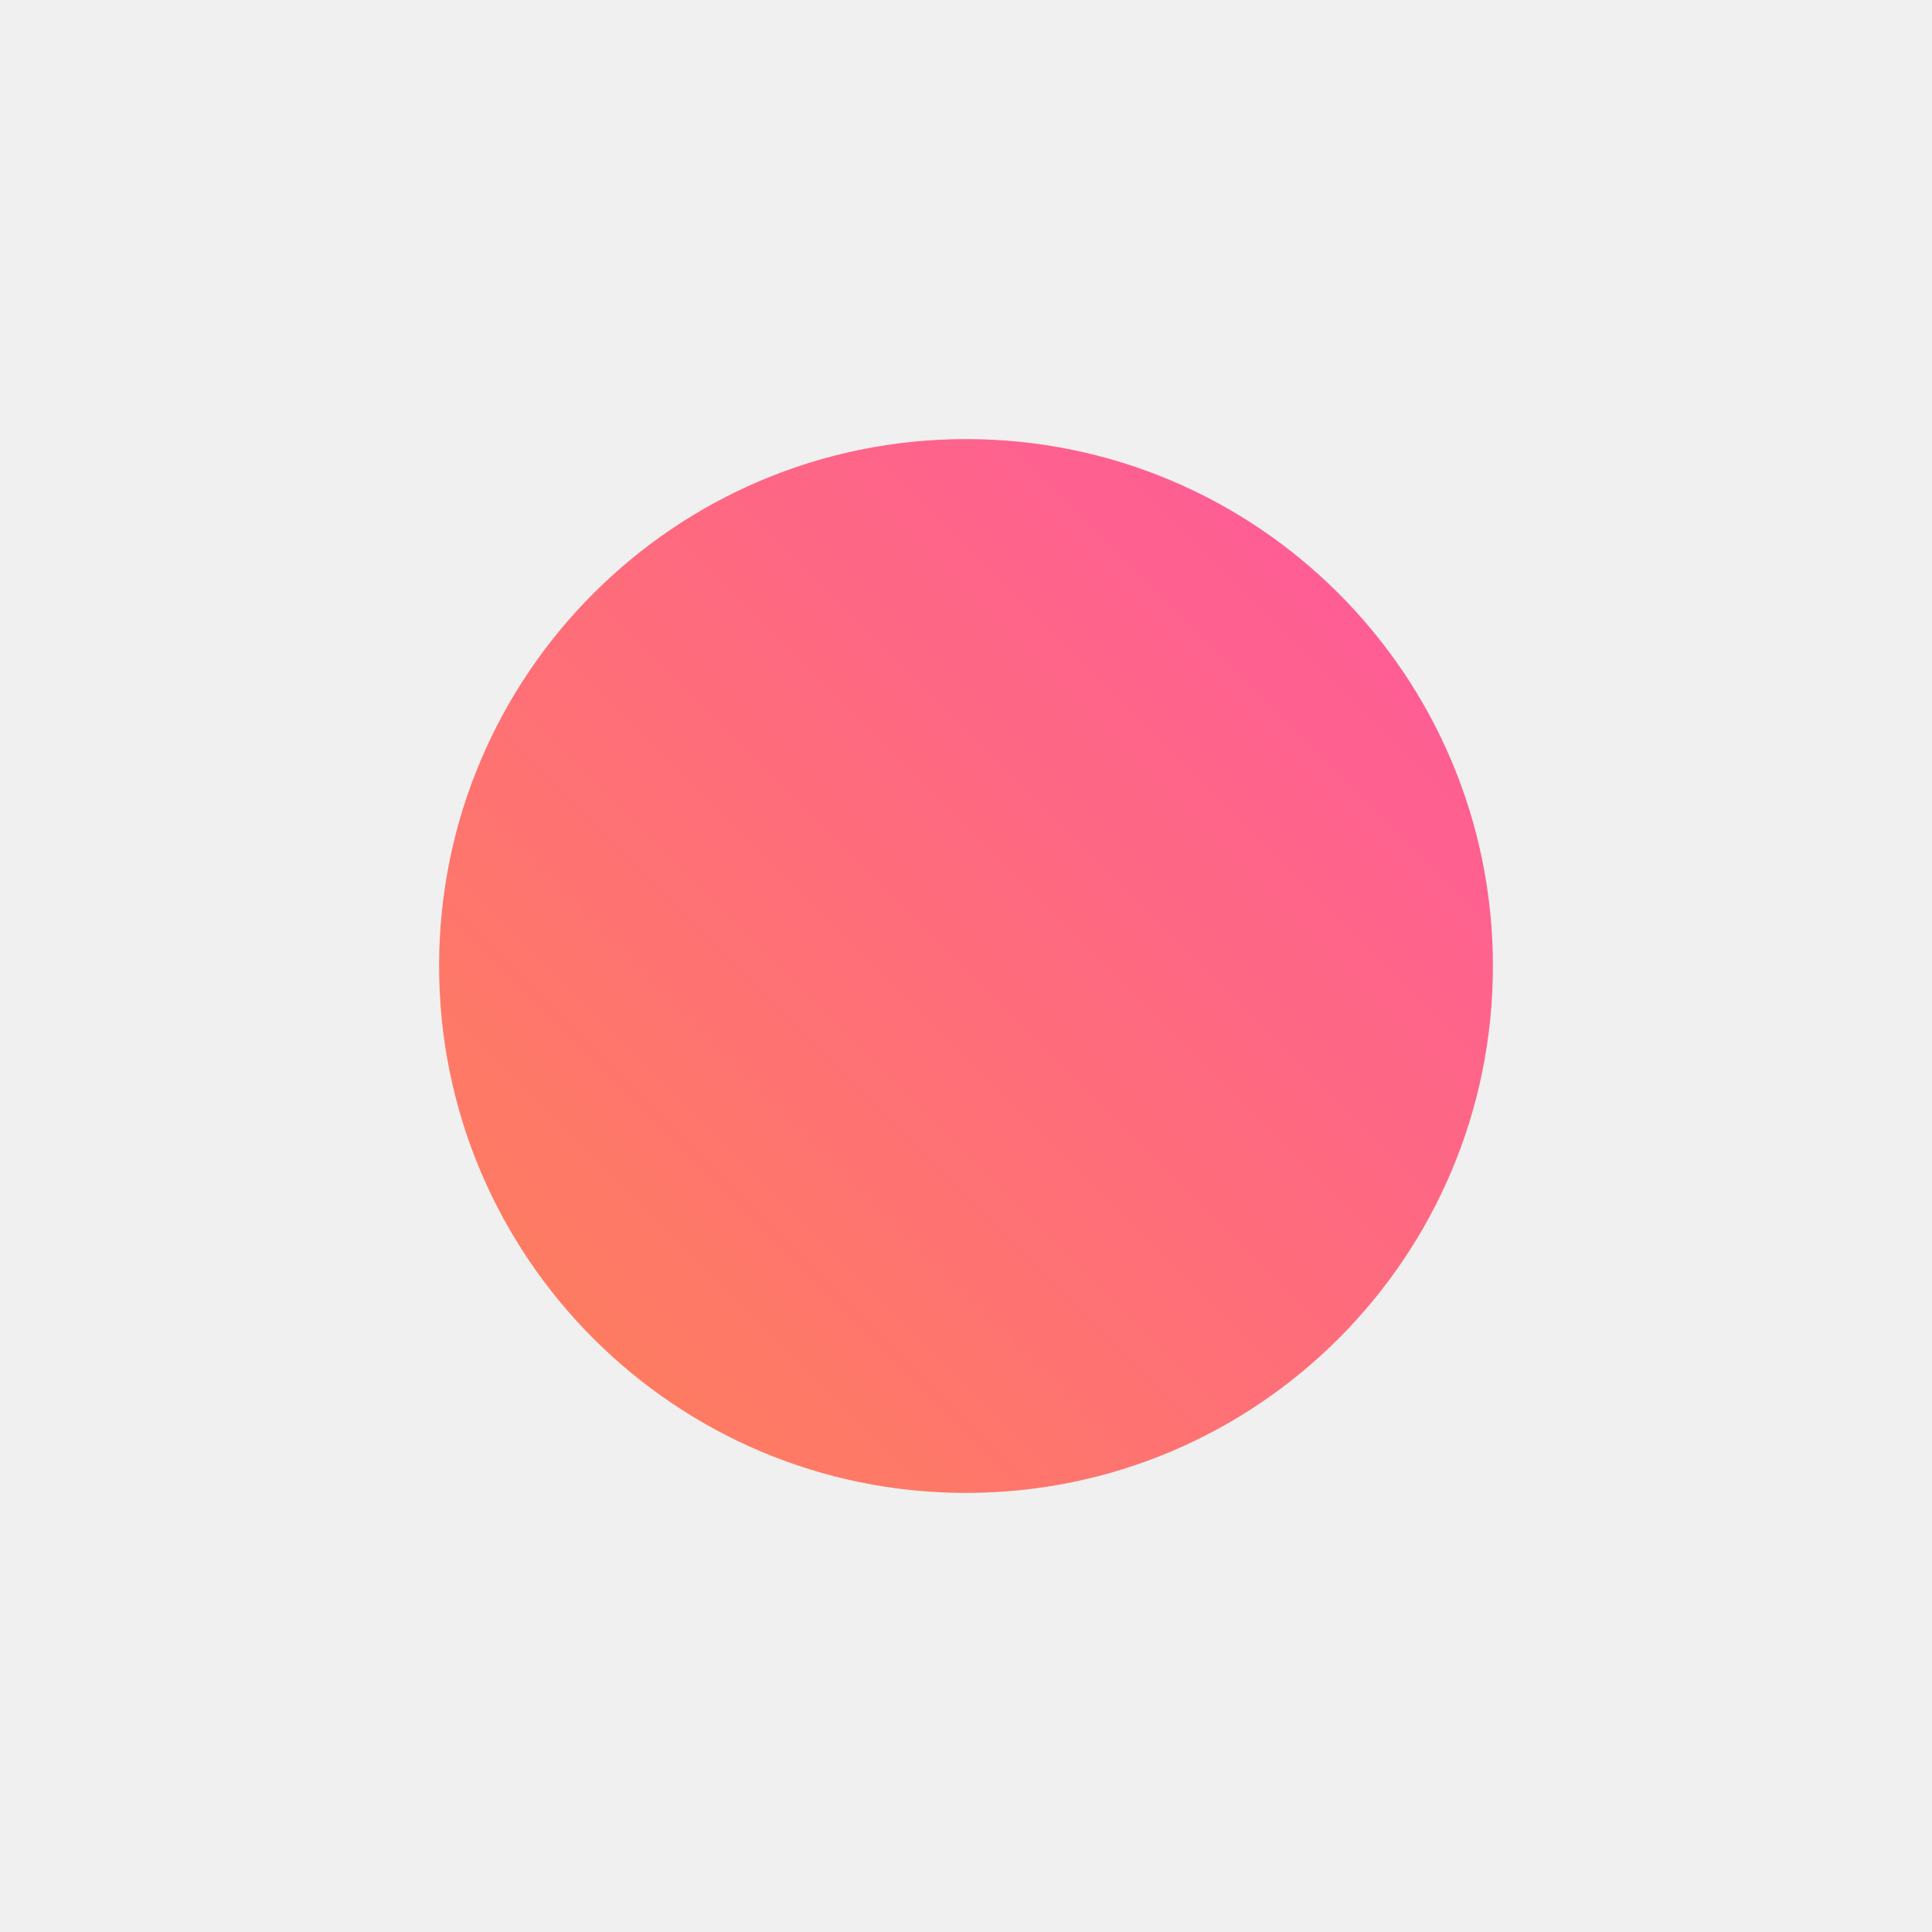
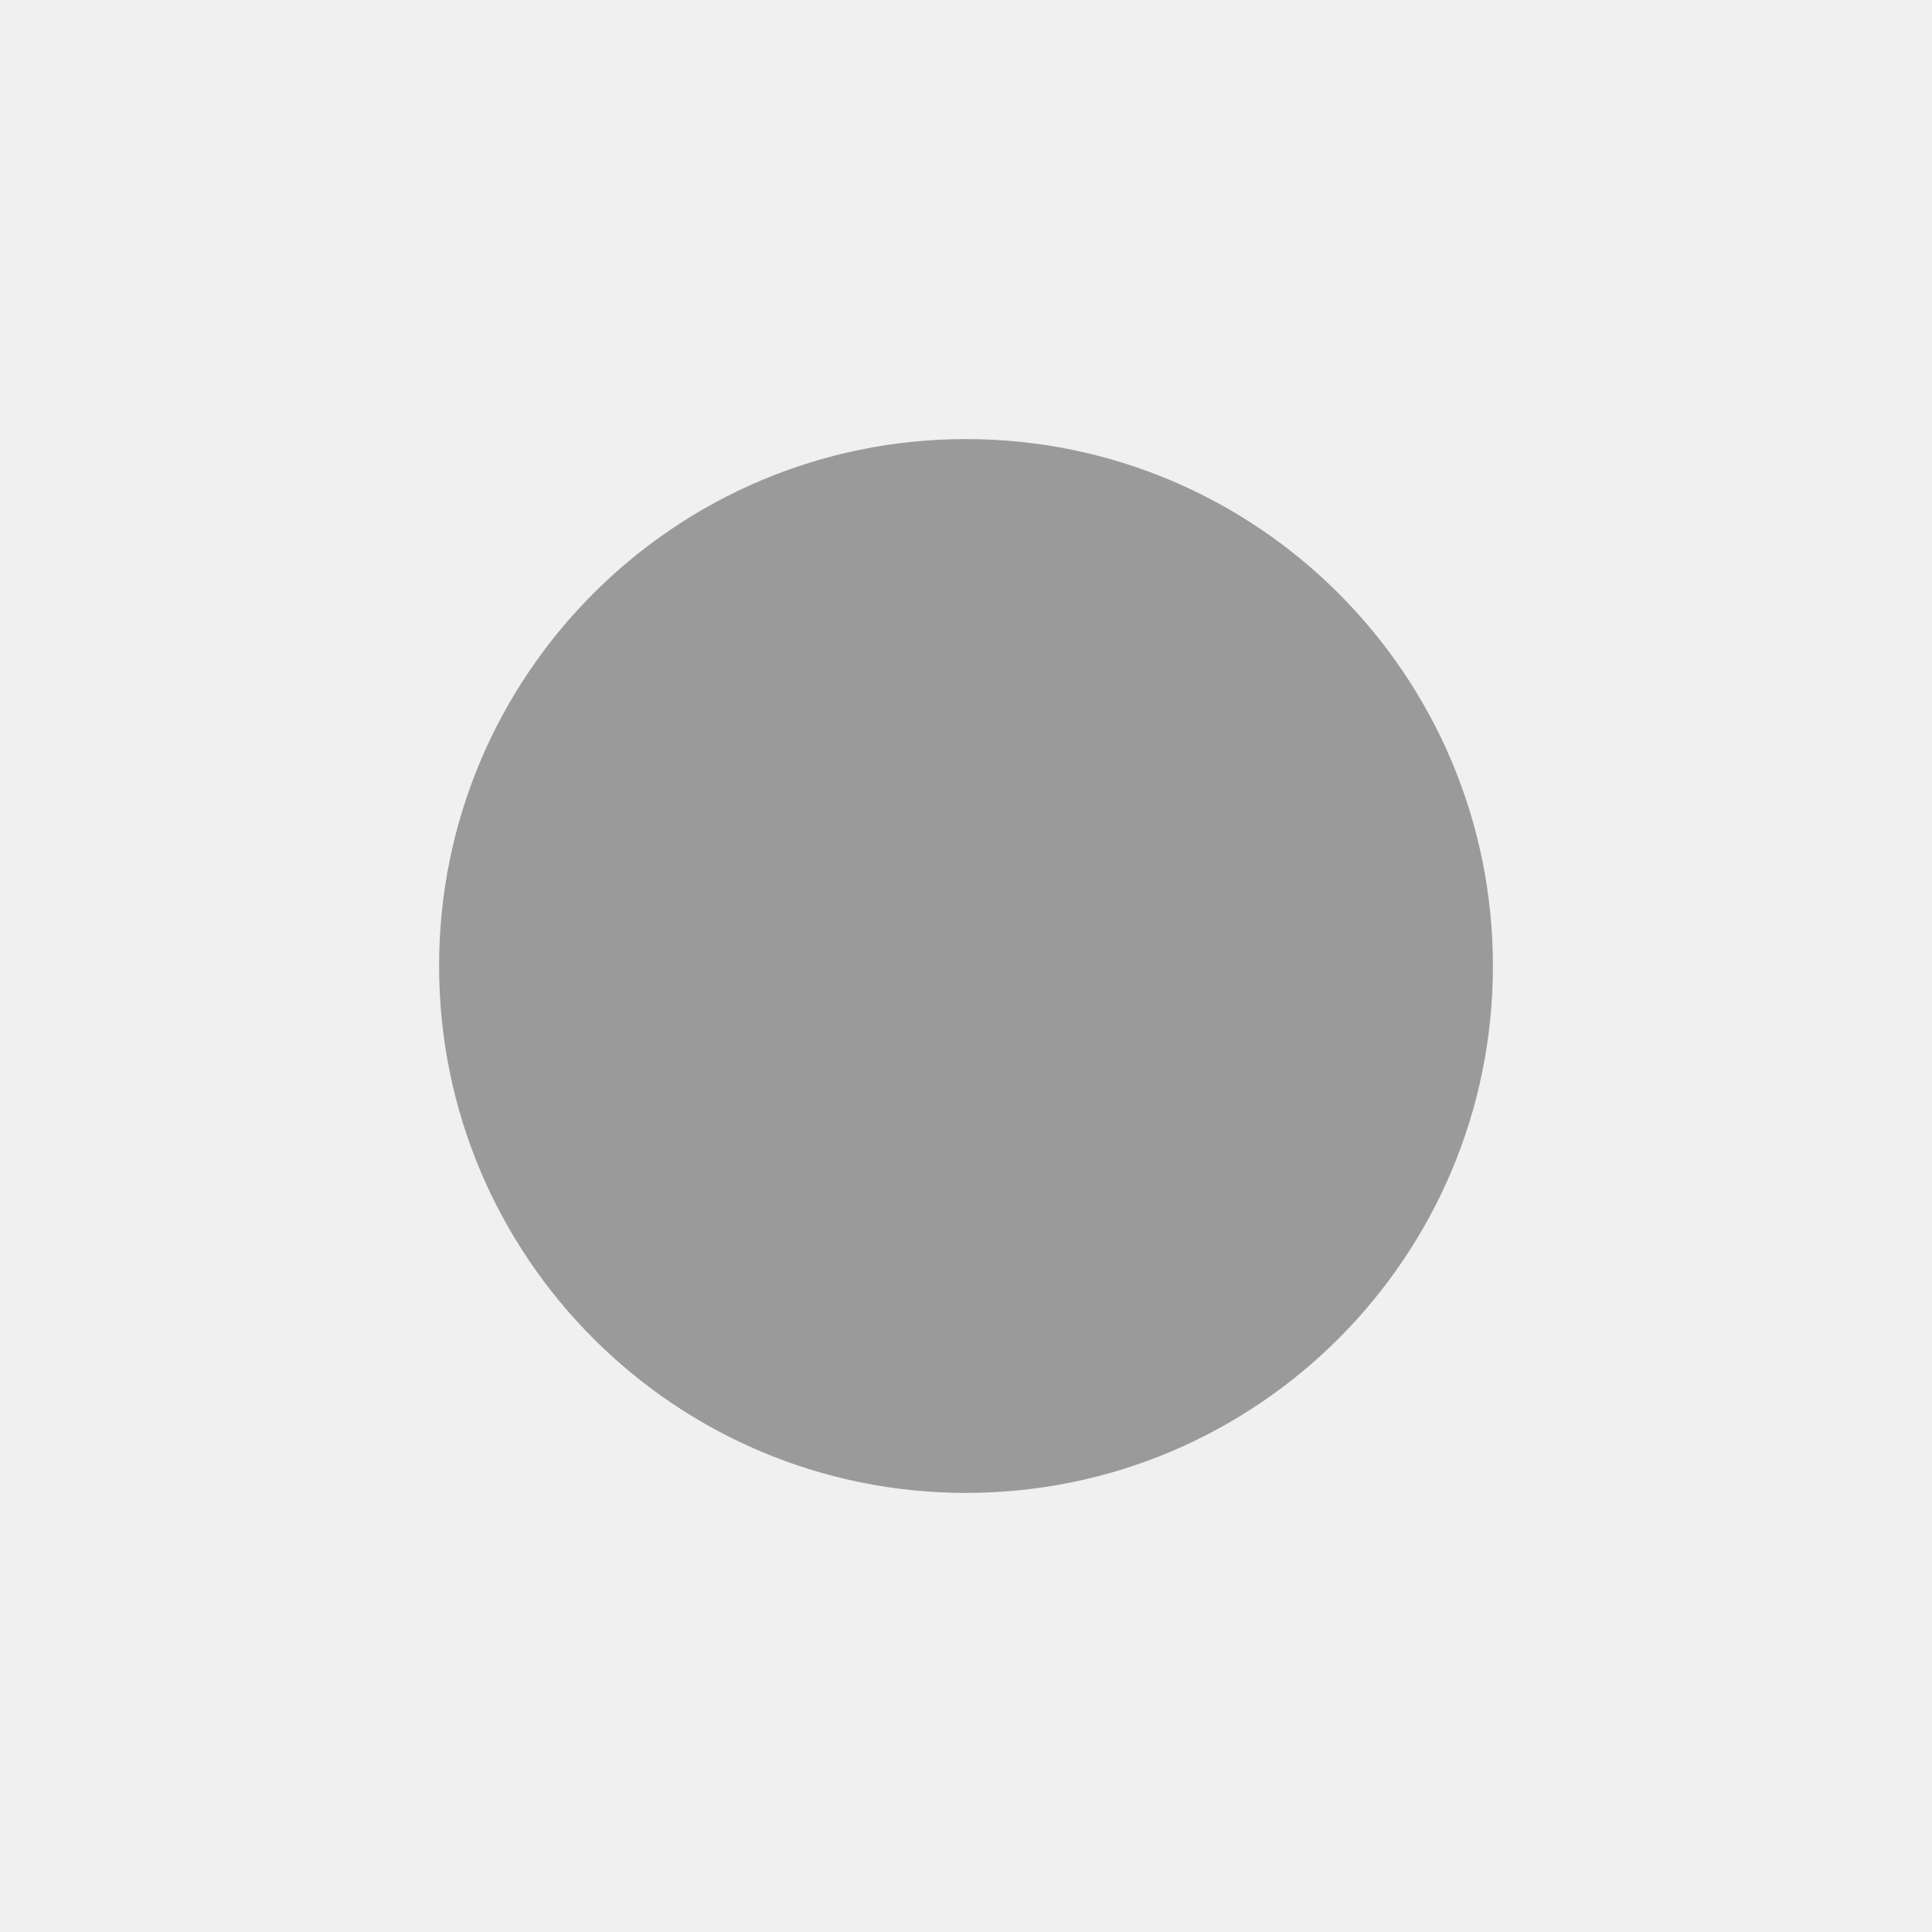
<svg xmlns="http://www.w3.org/2000/svg" xmlns:xlink="http://www.w3.org/1999/xlink" id="svg4306" width="22" height="22" version="1.1" style="enable-background:new">
  <defs id="defs29">
-     <linearGradient id="linearGradient1777">
-       <stop style="stop-color:#ff7d50;stop-opacity:1" offset="0" id="stop1773" />
-       <stop style="stop-color:#ff509b;stop-opacity:1" offset="1" id="stop1775" />
-     </linearGradient>
-     <linearGradient id="linearGradient1769">
-       <stop style="stop-color:#ff7d50;stop-opacity:1" offset="0" id="stop1765" />
-       <stop style="stop-color:#ff509b;stop-opacity:1" offset="1" id="stop1767" />
-     </linearGradient>
-     <linearGradient id="linearGradient1761">
-       <stop style="stop-color:#ff7d50;stop-opacity:1" offset="0" id="stop1757" />
-       <stop style="stop-color:#ff509b;stop-opacity:1" offset="1" id="stop1759" />
-     </linearGradient>
    <filter color-interpolation-filters="sRGB" height="1.048" width="1.048" y="-.024" x="-.024" id="filter11290">
      <feGaussianBlur id="feGaussianBlur880" stdDeviation="0.159" />
    </filter>
    <linearGradient gradientUnits="userSpaceOnUse" gradientTransform="translate(-0.0080452,-5.0139e-5)" y2=".934" y1="14.069" x2="16.101" x1="2.967" id="linearGradient1005">
      <stop id="stop883" offset="0" stop-color="#ff7d50" />
      <stop id="stop885" offset=".516" stop-color="#fa4b5a" />
      <stop id="stop887" offset="1" stop-color="#ff509b" />
    </linearGradient>
    <clipPath id="aw">
      <path id="path890" d="m481 318h22v22h-22z" />
    </clipPath>
    <clipPath id="av">
      <path id="path893" d="m507 318h22v22h-22z" />
    </clipPath>
    <clipPath id="au">
      <path id="path896" d="m530 318h22v22h-22z" />
    </clipPath>
    <clipPath id="at">
      <path id="path899" d="m672 1064c0-1.105 4.925-2 11-2s11 0.895 11 2-4.925 2-11 2-11-0.895-11-2" />
    </clipPath>
    <clipPath id="as">
      <path id="path902" d="m660 1057h51v65.001h-51z" />
    </clipPath>
    <clipPath id="ar">
      <path id="path905" d="m659 517h53v18h-53z" />
    </clipPath>
    <clipPath id="aq">
      <path id="path908" d="m659 500h53v18h-53z" />
    </clipPath>
    <clipPath id="ap">
      <path id="path911" d="m648 112h73v60h-73z" />
    </clipPath>
    <clipPath id="ao">
      <path id="path914" d="m826 1056h59v60h-59z" />
    </clipPath>
    <clipPath id="an">
      <path id="path917" d="m805 276h100v100h-100z" />
    </clipPath>
    <clipPath id="am">
      <path id="path920" d="m145 1063.8h74.152v45.21h-74.152z" />
    </clipPath>
    <clipPath id="al">
      <path id="path923" d="m151 667h57v57h-57z" />
    </clipPath>
    <clipPath id="ak">
      <path id="path926" d="m154 697h51v51h-51z" />
    </clipPath>
    <clipPath id="aj">
      <path id="path929" d="m500.04 864.45h36.012v67.52h-36.012z" />
    </clipPath>
    <clipPath id="ai">
      <path id="path932" d="m836 870.54h47v55.539h-47z" />
    </clipPath>
    <clipPath id="ah">
      <path id="path935" d="m318.03 702.35h62.848v37.991h-62.848z" />
    </clipPath>
    <clipPath id="ag">
      <path id="path938" d="m485.03 133.35h62.847v37.991h-62.847z" />
    </clipPath>
    <clipPath id="af">
      <path id="path941" d="m493.37 677.93h45.643v68.067h-45.643z" />
    </clipPath>
    <clipPath id="ae">
      <path id="path944" d="m144.34 1018.2h71.467v78h-71.467z" />
    </clipPath>
    <clipPath id="ad">
      <path id="path947" d="m293.21 1068.6 66.323-38.292 36.047 62.435-66.323 38.292z" />
    </clipPath>
    <clipPath id="ac">
      <path id="path950" d="m488.86 1054.5h10v10.706h-10z" />
    </clipPath>
    <clipPath id="ab">
      <path id="path953" d="m508 1066.8h10.001v10.705h-10.001z" />
    </clipPath>
    <clipPath id="aa">
      <path id="path956" d="m525 1045.8h10v10.706h-10z" />
    </clipPath>
    <clipPath id="z">
      <path id="path959" d="m836 1043.7h25.5v31.5h-25.5z" />
    </clipPath>
    <clipPath id="y">
      <path id="path962" d="m838 1062.2h24v24h-24z" />
    </clipPath>
    <clipPath id="x">
      <path id="path965" d="m134 489.24h7v6h-7z" />
    </clipPath>
    <clipPath id="w">
      <path id="path968" d="m216 489.24h7v6h-7z" />
    </clipPath>
    <clipPath id="v">
      <path id="path971" d="m838 477.24h22v22h-22z" />
    </clipPath>
    <clipPath id="u">
      <path id="path974" d="m704 1061.2h25v25h-25z" />
    </clipPath>
    <clipPath id="t">
      <path id="path977" d="m663.04 1078.6-1.808-3.514-21.07-47.453c13.336-18.439 48.336-26.938 73.836-3.439 0.842 0 6.476 6.246 6 7l-18.386 25.895c-0.483 0.765-1.453 0.946-2.177 0.431l-15.505-11.011c-0.359-0.255-0.847-0.153-1.07 0.238l-18.272 31.869c-0.218 0.384-0.502 0.578-0.782 0.578-0.282 0-0.561-0.197-0.766-0.594" />
    </clipPath>
    <clipPath id="s">
      <path id="path980" d="m127 820.24h100v100h-100z" />
    </clipPath>
    <clipPath id="r">
      <path id="path983" d="m809 680.24c0-22.092 17.908-40 40-40s40 17.908 40 40c0 22.091-17.908 40-40 40s-40-17.909-40-40" />
    </clipPath>
    <clipPath id="q">
      <path id="path986" d="m658 469.24h44v45h-44z" />
    </clipPath>
    <clipPath id="p">
      <path id="path989" d="m651 271.24h58v58h-58z" />
    </clipPath>
    <clipPath id="o">
      <path id="path992" d="m662 307.24h38v8h-38z" />
    </clipPath>
    <clipPath id="n">
      <path id="path995" d="m858.98 137.24c0.013-0.101 0.021-0.203 0.021-0.307v-6.693h15.75c1.237 0 2.25-1.013 2.25-2.25v-11.25l-27-4.5-27 4.5v-2.25l27-4.5 27 4.5v-27c0-1.237-1.013-2.25-2.25-2.25h-49.5c-1.237 0-2.25 1.013-2.25 2.25v-4.25h54v54zm-35.979 0v-9.25c0 1.237 1.013 2.25 2.25 2.25h15.75v6.693c0 0.104 7e-3 0.207 0.02 0.307zm22.5-7h9v4.5h-9zm1.125-9c-0.62 0-1.125-0.506-1.125-1.125v-2.25c0-0.619 0.505-1.125 1.125-1.125h6.75c0.619 0 1.125 0.506 1.125 1.125v2.25c0 0.619-0.506 1.125-1.125 1.125z" />
    </clipPath>
    <clipPath id="m">
      <path id="path998" d="m531.27 136.24c6.325-2.29 10.727-8.277 10.727-15.484 0-11.316-10.2-20.563-25.65-34.575l-4.35-3.941-4.35 3.941c-15.45 14.012-25.65 23.259-25.65 34.575v-39.516h60v55zm-26.983 0c2.995-1.052 5.686-2.883 7.71-5.25 2.024 2.367 4.715 4.198 7.71 5.25zm-22.29 0v-15.484c0 7.207 4.402 13.194 10.727 15.484z" />
    </clipPath>
    <clipPath id="l">
      <path id="path1001" d="m648 79.241h64v64h-64z" />
    </clipPath>
    <clipPath id="k">
      <path id="path1004" d="m500 691.74c0-3.037 2.463-5.5 5.5-5.5s5.5 2.463 5.5 5.5-2.463 5.5-5.5 5.5-5.5-2.463-5.5-5.5" />
    </clipPath>
    <clipPath id="j">
      <path id="path1007" d="m500 669.74c0-3.037 2.463-5.5 5.5-5.5s5.5 2.463 5.5 5.5c0 3.038-2.463 5.5-5.5 5.5s-5.5-2.462-5.5-5.5" />
    </clipPath>
    <clipPath id="i">
      <path id="path1010" d="m494 680.74c0-3.037 2.462-5.5 5.5-5.5s5.5 2.463 5.5 5.5c0 3.038-2.462 5.5-5.5 5.5s-5.5-2.462-5.5-5.5" />
    </clipPath>
    <clipPath id="h">
      <path id="path1013" d="m513 691.74c0-3.037 2.463-5.5 5.5-5.5s5.5 2.463 5.5 5.5-2.463 5.5-5.5 5.5-5.5-2.463-5.5-5.5" />
    </clipPath>
    <clipPath id="g">
      <path id="path1016" d="m513 669.74c0-3.037 2.463-5.5 5.5-5.5s5.5 2.463 5.5 5.5c0 3.038-2.463 5.5-5.5 5.5s-5.5-2.462-5.5-5.5" />
    </clipPath>
    <clipPath id="f-0">
      <path id="path1019" d="m507 680.74c0-3.037 2.463-5.5 5.5-5.5s5.5 2.463 5.5 5.5c0 3.038-2.463 5.5-5.5 5.5s-5.5-2.462-5.5-5.5" />
    </clipPath>
    <clipPath id="e-7">
      <path id="path1022" d="m520 680.74c0-3.037 2.463-5.5 5.5-5.5s5.5 2.463 5.5 5.5c0 3.038-2.463 5.5-5.5 5.5s-5.5-2.462-5.5-5.5" />
    </clipPath>
    <clipPath id="d-8">
      <path id="path1025" d="m321 322.24c-4.97 0-9-4.029-9-9 0-4.97 4.03-9 9-9h45c4.971 0 9 4.03 9 9 0 4.971-4.029 9-9 9z" />
    </clipPath>
    <clipPath id="c">
      <path id="path1028" d="m322 297.24c-4.971 0-9-4.029-9-9 0-4.97 4.029-9 9-9h45c4.971 0 9 4.03 9 9 0 4.971-4.029 9-9 9z" />
    </clipPath>
    <clipPath id="b-6">
      <path id="path1031" d="m155 83.24h44v53h-44z" />
    </clipPath>
    <filter color-interpolation-filters="sRGB" height="1.19" width="1.32" y="-.095" x="-.16" id="filter2174">
      <feGaussianBlur id="feGaussianBlur1034" stdDeviation="0.256" />
    </filter>
-     <linearGradient xlink:href="#linearGradient1761" id="linearGradient1763" x1="1296" y1="261" x2="1308" y2="249" gradientUnits="userSpaceOnUse" />
-     <linearGradient xlink:href="#linearGradient1769" id="linearGradient1771" x1="1295.761" y1="261.101" x2="1308.108" y2="249.151" gradientUnits="userSpaceOnUse" />
-     <linearGradient xlink:href="#linearGradient1777" id="linearGradient1779" x1="1295.745" y1="260.827" x2="1308.108" y2="249.191" gradientUnits="userSpaceOnUse" />
  </defs>
  <g id="active-center">
    <rect id="rect4175" width="22" height="22" x="0" y="0" style="opacity:0.001;fill:#000000;fill-opacity:1;fill-rule:nonzero;stroke:none;stroke-width:2;stroke-linecap:round;stroke-linejoin:round;stroke-miterlimit:4;stroke-dasharray:none;stroke-opacity:1" />
    <g transform="translate(-83.62499,158.6378)" id="titlebutton-close" style="display:inline">
      <g id="g6202" style="display:inline;opacity:1" transform="translate(-1207.375,-402.6378)">
-         <ellipse cy="255" cx="1302" style="display:inline;opacity:0.95;fill:url(#linearGradient1763);fill-opacity:1;stroke:none;stroke-width:0;stroke-linecap:butt;stroke-linejoin:miter;stroke-miterlimit:4;stroke-dasharray:none;stroke-dashoffset:0;stroke-opacity:1" id="ellipse6176" rx="6" ry="6" />
+         <ellipse cy="255" cx="1302" style="display:inline;opacity:0.95;fill:#969696;fill-opacity:1;stroke:none;stroke-width:0;stroke-linecap:butt;stroke-linejoin:miter;stroke-miterlimit:4;stroke-dasharray:none;stroke-dashoffset:0;stroke-opacity:1" id="ellipse6176" rx="6" ry="6" />
        <path style="display:inline;opacity:0;fill:#6e6e6e;fill-opacity:1;stroke:none;stroke-width:0;stroke-linecap:butt;stroke-linejoin:miter;stroke-miterlimit:4;stroke-dasharray:none;stroke-dashoffset:0;stroke-opacity:1" d="m 1302,248 a 7,7 0 0 0 -7,7 7,7 0 0 0 7,7 7,7 0 0 0 7,-7 7,7 0 0 0 -7,-7 z m 0,1 a 6,6 0 0 1 6,6 6,6 0 0 1 -6,6 6,6 0 0 1 -6,-6 6,6 0 0 1 6,-6 z" id="path6178" />
        <g id="g6200" transform="translate(1294,247)" style="fill:#c0e3ff;fill-opacity:1">
          <g transform="translate(-81.0002,-967)" style="display:inline;fill:#c0e3ff;fill-opacity:1" id="g6180" />
          <g transform="translate(-81.0002,-967)" id="g6182" style="fill:#c0e3ff;fill-opacity:1" />
          <g transform="translate(-81.0002,-967)" id="g6184" style="fill:#c0e3ff;fill-opacity:1" />
          <g transform="translate(-81.0002,-967)" id="g6186" style="fill:#c0e3ff;fill-opacity:1" />
          <g transform="translate(-81.0002,-967)" id="g6188" style="fill:#c0e3ff;fill-opacity:1" />
          <g transform="translate(-81.0002,-967)" style="display:inline;fill:#c0e3ff;fill-opacity:1" id="g6190" />
          <g transform="translate(-81.0002,-967)" style="display:inline;fill:#c0e3ff;fill-opacity:1" id="g6192" />
          <g transform="translate(-81.0002,-967)" style="display:inline;fill:#c0e3ff;fill-opacity:1" id="g6194" />
          <g transform="translate(-81.0002,-967)" style="display:inline;fill:#c0e3ff;fill-opacity:1" id="g6198" />
        </g>
      </g>
      <rect y="-155.638" x="86.625" height="16" width="16" id="rect6204" style="display:inline;opacity:1;fill:none;fill-opacity:1;stroke:none;stroke-width:1;stroke-linecap:butt;stroke-linejoin:miter;stroke-miterlimit:4;stroke-dasharray:none;stroke-dashoffset:0;stroke-opacity:0" />
    </g>
  </g>
  <g style="display:inline" transform="matrix(1.375,0,0,1.375,-118.508,241.613)" id="hover-center">
    <g id="g6344" style="display:inline;opacity:1" transform="translate(-1207.375,-402.6378)">
-       <ellipse cy="255" cx="1302" style="display:inline;opacity:0.95;fill:url(#linearGradient1771);fill-opacity:1;stroke:none;stroke-width:0;stroke-linecap:butt;stroke-linejoin:miter;stroke-miterlimit:4;stroke-dasharray:none;stroke-dashoffset:0;stroke-opacity:1" id="ellipse6320" rx="6" ry="6" />
+       <ellipse cy="255" cx="1302" style="display:inline;opacity:0.95;fill:#fafafa;fill-opacity:1;stroke:none;stroke-width:0;stroke-linecap:butt;stroke-linejoin:miter;stroke-miterlimit:4;stroke-dasharray:none;stroke-dashoffset:0;stroke-opacity:1" id="ellipse6320" rx="6" ry="6" />
      <path style="display:inline;opacity:0;fill:#6e6e6e;fill-opacity:1;stroke:none;stroke-width:0;stroke-linecap:butt;stroke-linejoin:miter;stroke-miterlimit:4;stroke-dasharray:none;stroke-dashoffset:0;stroke-opacity:1" d="m 1302,248 a 7,7 0 0 0 -7,7 7,7 0 0 0 7,7 7,7 0 0 0 7,-7 7,7 0 0 0 -7,-7 z m 0,1 a 6,6 0 0 1 6,6 6,6 0 0 1 -6,6 6,6 0 0 1 -6,-6 6,6 0 0 1 6,-6 z" id="path6322" />
      <g id="g6342" transform="translate(1294,247)" style="fill:#c0e3ff;fill-opacity:1">
        <g transform="translate(-81.0002,-967)" style="display:inline;fill:#c0e3ff;fill-opacity:1" id="g6324" />
        <g transform="translate(-81.0002,-967)" id="g6326" style="fill:#c0e3ff;fill-opacity:1" />
        <g transform="translate(-81.0002,-967)" id="g6328" style="fill:#c0e3ff;fill-opacity:1" />
        <g transform="translate(-81.0002,-967)" id="g6330" style="fill:#c0e3ff;fill-opacity:1" />
        <g transform="translate(-81.0002,-967)" id="g6332" style="fill:#c0e3ff;fill-opacity:1" />
        <g transform="translate(-81.0002,-967)" style="display:inline;fill:#c0e3ff;fill-opacity:1" id="g6334" />
        <g transform="translate(-81.0002,-967)" style="display:inline;fill:#c0e3ff;fill-opacity:1" id="g6336" />
        <g transform="translate(-81.0002,-967)" style="display:inline;fill:#c0e3ff;fill-opacity:1" id="g6338" />
        <g transform="translate(-81.0002,-967)" style="display:inline;fill:#c0e3ff;fill-opacity:1" id="g6340" />
      </g>
    </g>
-     <path style="color:#bebebe;font-style:normal;font-variant:normal;font-weight:normal;font-stretch:normal;font-size:medium;line-height:normal;font-family:'Andale Mono';-inkscape-font-specification:'Andale Mono';text-indent:0;text-align:start;text-decoration:none;text-decoration-line:none;letter-spacing:normal;word-spacing:normal;text-transform:none;writing-mode:lr-tb;direction:ltr;text-anchor:start;display:inline;overflow:visible;visibility:visible;opacity:1;fill:#ffffff;fill-opacity:1;fill-rule:nonzero;stroke:none;stroke-width:1.781;marker:none;enable-background:new" id="path6346" d="m 91.626,-150.638 h 0.75 c 0.008,-9e-5 0.016,-3.5e-4 0.023,0 0.191,0.008 0.382,0.096 0.516,0.234 l 1.711,1.711 1.734,-1.711 c 0.199,-0.173 0.335,-0.229 0.516,-0.234 h 0.75 v 0.75 c 0,0.215 -0.026,0.413 -0.188,0.562 l -1.711,1.711 1.688,1.688 c 0.141,0.141 0.211,0.34 0.211,0.539 v 0.75 h -0.75 c -0.199,-1e-5 -0.398,-0.07 -0.539,-0.211 l -1.711,-1.711 -1.711,1.711 c -0.141,0.141 -0.34,0.211 -0.539,0.211 h -0.75 v -0.75 c 0,-0.199 0.07,-0.398 0.211,-0.539 l 1.711,-1.688 -1.711,-1.711 c -0.158,-0.146 -0.227,-0.352 -0.211,-0.562 v -0.75 z" />
+     <path style="color:#bebebe;font-style:normal;font-variant:normal;font-weight:normal;font-stretch:normal;font-size:medium;line-height:normal;font-family:'Andale Mono';-inkscape-font-specification:'Andale Mono';text-indent:0;text-align:start;text-decoration:none;text-decoration-line:none;letter-spacing:normal;word-spacing:normal;text-transform:none;writing-mode:lr-tb;direction:ltr;text-anchor:start;display:inline;overflow:visible;visibility:visible;opacity:1;fill:#323232;fill-opacity:1;fill-rule:nonzero;stroke:none;stroke-width:1.781;marker:none;enable-background:new" id="path6346" d="m 91.626,-150.638 h 0.75 c 0.008,-9e-5 0.016,-3.5e-4 0.023,0 0.191,0.008 0.382,0.096 0.516,0.234 l 1.711,1.711 1.734,-1.711 c 0.199,-0.173 0.335,-0.229 0.516,-0.234 h 0.75 v 0.75 c 0,0.215 -0.026,0.413 -0.188,0.562 l -1.711,1.711 1.688,1.688 c 0.141,0.141 0.211,0.34 0.211,0.539 v 0.75 h -0.75 c -0.199,-1e-5 -0.398,-0.07 -0.539,-0.211 l -1.711,-1.711 -1.711,1.711 c -0.141,0.141 -0.34,0.211 -0.539,0.211 h -0.75 v -0.75 c 0,-0.199 0.07,-0.398 0.211,-0.539 l 1.711,-1.688 -1.711,-1.711 c -0.158,-0.146 -0.227,-0.352 -0.211,-0.562 v -0.75 z" />
    <rect y="-155.638" x="86.625" height="16" width="16" id="rect6348" style="display:inline;opacity:1;fill:none;fill-opacity:1;stroke:none;stroke-width:1;stroke-linecap:butt;stroke-linejoin:miter;stroke-miterlimit:4;stroke-dasharray:none;stroke-dashoffset:0;stroke-opacity:0" />
  </g>
  <g style="display:inline" id="pressed-center" transform="matrix(1.375,0,0,1.375,-118.508,272.9894)">
    <g transform="translate(-1207.375,-402.6378)" style="display:inline;opacity:1" id="g6440">
-       <ellipse ry="6" rx="6" id="ellipse6416" style="display:inline;opacity:0.95;fill:url(#linearGradient1779);fill-opacity:1;stroke:none;stroke-width:0;stroke-linecap:butt;stroke-linejoin:miter;stroke-miterlimit:4;stroke-dasharray:none;stroke-dashoffset:0;stroke-opacity:1" cx="1302" cy="255" />
+       <ellipse ry="6" rx="6" id="ellipse6416" style="display:inline;opacity:0.95;fill:#fafafa;fill-opacity:1;stroke:none;stroke-width:0;stroke-linecap:butt;stroke-linejoin:miter;stroke-miterlimit:4;stroke-dasharray:none;stroke-dashoffset:0;stroke-opacity:1" cx="1302" cy="255" />
      <path id="path6418" d="m 1302,248 a 7,7 0 0 0 -7,7 7,7 0 0 0 7,7 7,7 0 0 0 7,-7 7,7 0 0 0 -7,-7 z m 0,1 a 6,6 0 0 1 6,6 6,6 0 0 1 -6,6 6,6 0 0 1 -6,-6 6,6 0 0 1 6,-6 z" style="display:inline;opacity:0;fill:#6e6e6e;fill-opacity:1;stroke:none;stroke-width:0;stroke-linecap:butt;stroke-linejoin:miter;stroke-miterlimit:4;stroke-dasharray:none;stroke-dashoffset:0;stroke-opacity:1" />
      <g style="fill:#c0e3ff;fill-opacity:1" transform="translate(1294,247)" id="g6438">
        <g id="g6420" style="display:inline;fill:#c0e3ff;fill-opacity:1" transform="translate(-81.0002,-967)" />
        <g style="fill:#c0e3ff;fill-opacity:1" id="g6422" transform="translate(-81.0002,-967)" />
        <g style="fill:#c0e3ff;fill-opacity:1" id="g6424" transform="translate(-81.0002,-967)" />
        <g style="fill:#c0e3ff;fill-opacity:1" id="g6426" transform="translate(-81.0002,-967)" />
        <g style="fill:#c0e3ff;fill-opacity:1" id="g6428" transform="translate(-81.0002,-967)" />
        <g id="g6430" style="display:inline;fill:#c0e3ff;fill-opacity:1" transform="translate(-81.0002,-967)" />
        <g id="g6432" style="display:inline;fill:#c0e3ff;fill-opacity:1" transform="translate(-81.0002,-967)" />
        <g id="g6434" style="display:inline;fill:#c0e3ff;fill-opacity:1" transform="translate(-81.0002,-967)" />
        <g id="g6436" style="display:inline;fill:#c0e3ff;fill-opacity:1" transform="translate(-81.0002,-967)" />
      </g>
    </g>
    <path d="m 91.626,-150.638 h 0.75 c 0.008,-9e-5 0.016,-3.5e-4 0.023,0 0.191,0.008 0.382,0.096 0.516,0.234 l 1.711,1.711 1.734,-1.711 c 0.199,-0.173 0.335,-0.229 0.516,-0.234 h 0.75 v 0.75 c 0,0.215 -0.026,0.413 -0.188,0.562 l -1.711,1.711 1.688,1.688 c 0.141,0.141 0.211,0.34 0.211,0.539 v 0.75 h -0.75 c -0.199,-1e-5 -0.398,-0.07 -0.539,-0.211 l -1.711,-1.711 -1.711,1.711 c -0.141,0.141 -0.34,0.211 -0.539,0.211 h -0.75 v -0.75 c 0,-0.199 0.07,-0.398 0.211,-0.539 l 1.711,-1.688 -1.711,-1.711 c -0.158,-0.146 -0.227,-0.352 -0.211,-0.562 v -0.75 z" id="path6442" style="color:#bebebe;font-style:normal;font-variant:normal;font-weight:normal;font-stretch:normal;font-size:medium;line-height:normal;font-family:'Andale Mono';-inkscape-font-specification:'Andale Mono';text-indent:0;text-align:start;text-decoration:none;text-decoration-line:none;letter-spacing:normal;word-spacing:normal;text-transform:none;writing-mode:lr-tb;direction:ltr;text-anchor:start;display:inline;overflow:visible;visibility:visible;opacity:0.25;fill:#000000;fill-opacity:1;fill-rule:nonzero;stroke:none;stroke-width:1.781;marker:none;enable-background:new" />
    <rect style="display:inline;opacity:1;fill:none;fill-opacity:1;stroke:none;stroke-width:1;stroke-linecap:butt;stroke-linejoin:miter;stroke-miterlimit:4;stroke-dasharray:none;stroke-dashoffset:0;stroke-opacity:0" id="rect6444" width="16" height="16" x="86.625" y="-155.638" />
  </g>
  <g id="inactive-center" transform="translate(-40.86838,-0.2636668)">
    <rect id="rect4225" width="22" height="22" x="69" y="0" style="opacity:0.001;fill:#000000;fill-opacity:1;fill-rule:nonzero;stroke:none;stroke-width:2;stroke-linecap:round;stroke-linejoin:round;stroke-miterlimit:4;stroke-dasharray:none;stroke-opacity:1" />
    <g id="titlebutton-close-backdrop" transform="translate(-14.62499,158.6378)" style="display:inline">
      <g transform="translate(-1207.375,-402.6378)" style="display:inline;opacity:1" id="g6532">
        <ellipse ry="6" rx="6" id="ellipse6508" style="display:inline;opacity:0.95;fill:#3c3c3c;fill-opacity:1;stroke:none;stroke-width:0;stroke-linecap:butt;stroke-linejoin:miter;stroke-miterlimit:4;stroke-dasharray:none;stroke-dashoffset:0;stroke-opacity:1" cx="1302" cy="255" />
        <path id="path6510" d="m 1302,248 a 7,7 0 0 0 -7,7 7,7 0 0 0 7,7 7,7 0 0 0 7,-7 7,7 0 0 0 -7,-7 z m 0,1 a 6,6 0 0 1 6,6 6,6 0 0 1 -6,6 6,6 0 0 1 -6,-6 6,6 0 0 1 6,-6 z" style="display:inline;opacity:0;fill:#6e6e6e;fill-opacity:1;stroke:none;stroke-width:0;stroke-linecap:butt;stroke-linejoin:miter;stroke-miterlimit:4;stroke-dasharray:none;stroke-dashoffset:0;stroke-opacity:1" />
        <g style="fill:#c0e3ff;fill-opacity:1" transform="translate(1294,247)" id="g6530">
          <g id="g6512" style="display:inline;fill:#c0e3ff;fill-opacity:1" transform="translate(-81.0002,-967)" />
          <g style="fill:#c0e3ff;fill-opacity:1" id="g6514" transform="translate(-81.0002,-967)" />
          <g style="fill:#c0e3ff;fill-opacity:1" id="g6516" transform="translate(-81.0002,-967)" />
          <g style="fill:#c0e3ff;fill-opacity:1" id="g6518" transform="translate(-81.0002,-967)" />
          <g style="fill:#c0e3ff;fill-opacity:1" id="g6520" transform="translate(-81.0002,-967)" />
          <g id="g6522" style="display:inline;fill:#c0e3ff;fill-opacity:1" transform="translate(-81.0002,-967)" />
          <g id="g6524" style="display:inline;fill:#c0e3ff;fill-opacity:1" transform="translate(-81.0002,-967)" />
          <g id="g6526" style="display:inline;fill:#c0e3ff;fill-opacity:1" transform="translate(-81.0002,-967)" />
          <g id="g6528" style="display:inline;fill:#c0e3ff;fill-opacity:1" transform="translate(-81.0002,-967)" />
        </g>
      </g>
      <rect style="display:inline;opacity:1;fill:none;fill-opacity:1;stroke:none;stroke-width:1;stroke-linecap:butt;stroke-linejoin:miter;stroke-miterlimit:4;stroke-dasharray:none;stroke-dashoffset:0;stroke-opacity:0" id="rect6534" width="16" height="16" x="86.625" y="-155.638" />
    </g>
  </g>
  <use x="0" y="0" xlink:href="#inactive-center" id="deactivated-center" transform="translate(29.5307)" width="100%" height="100%" />
</svg>
